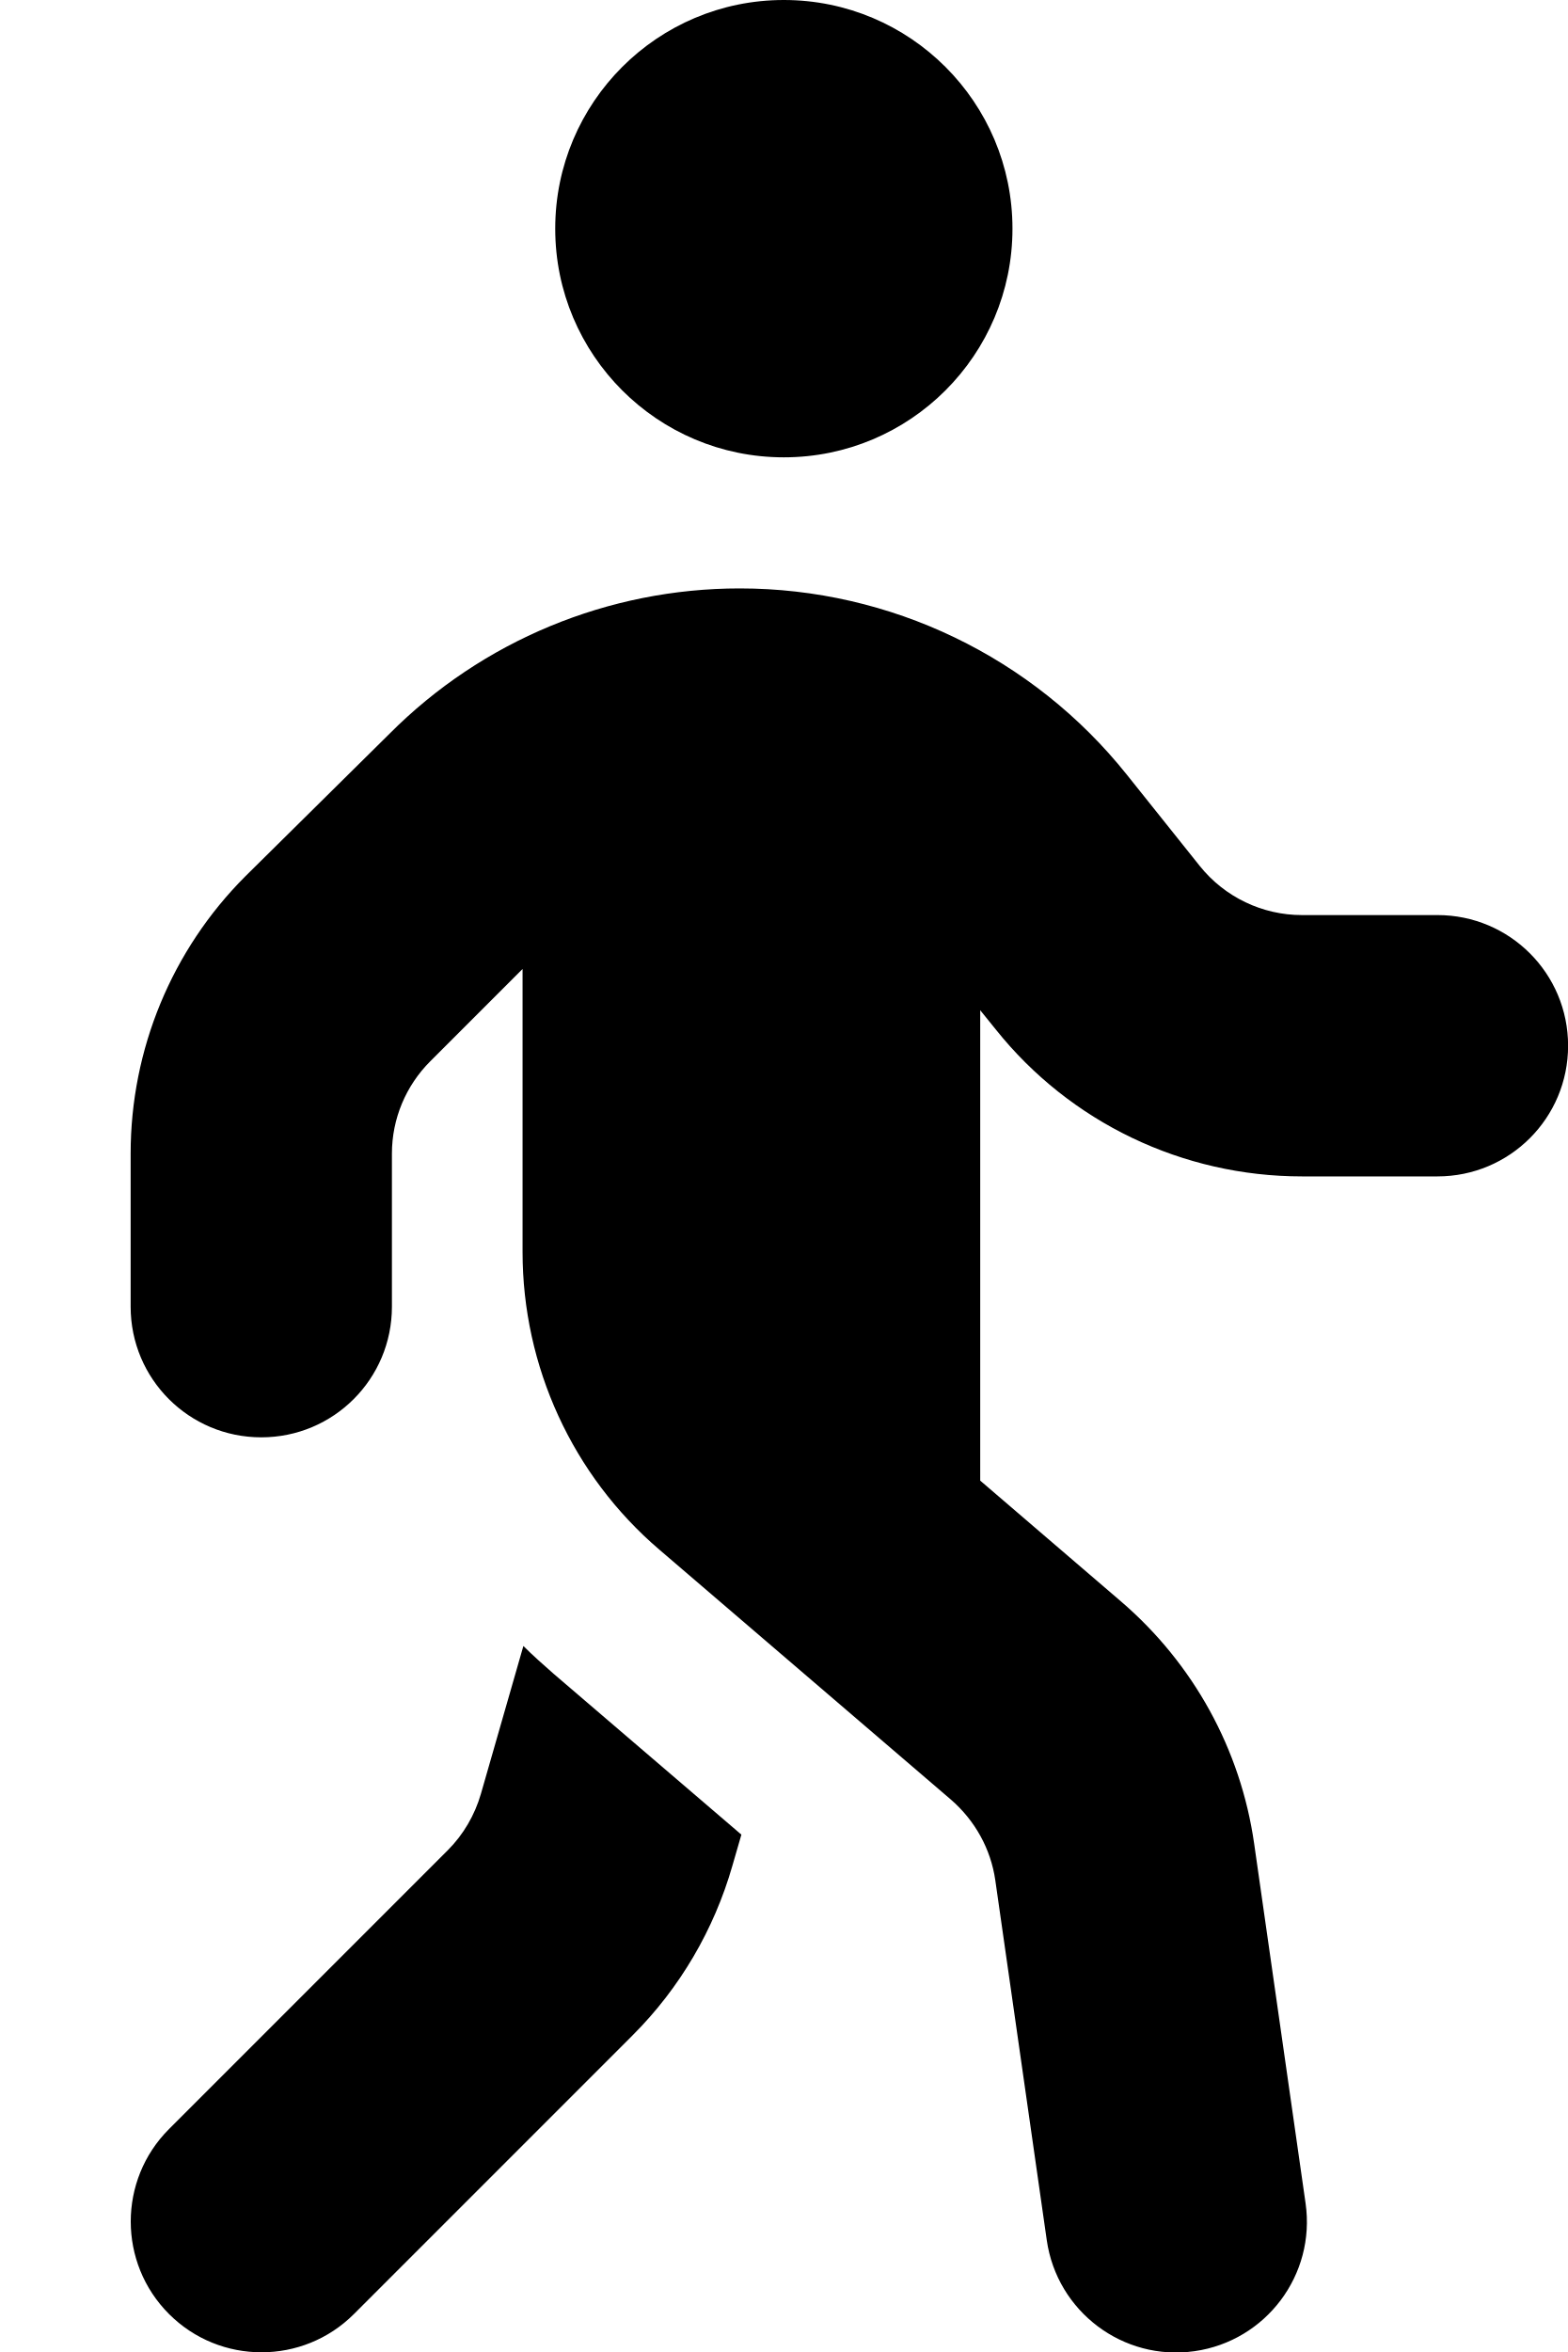
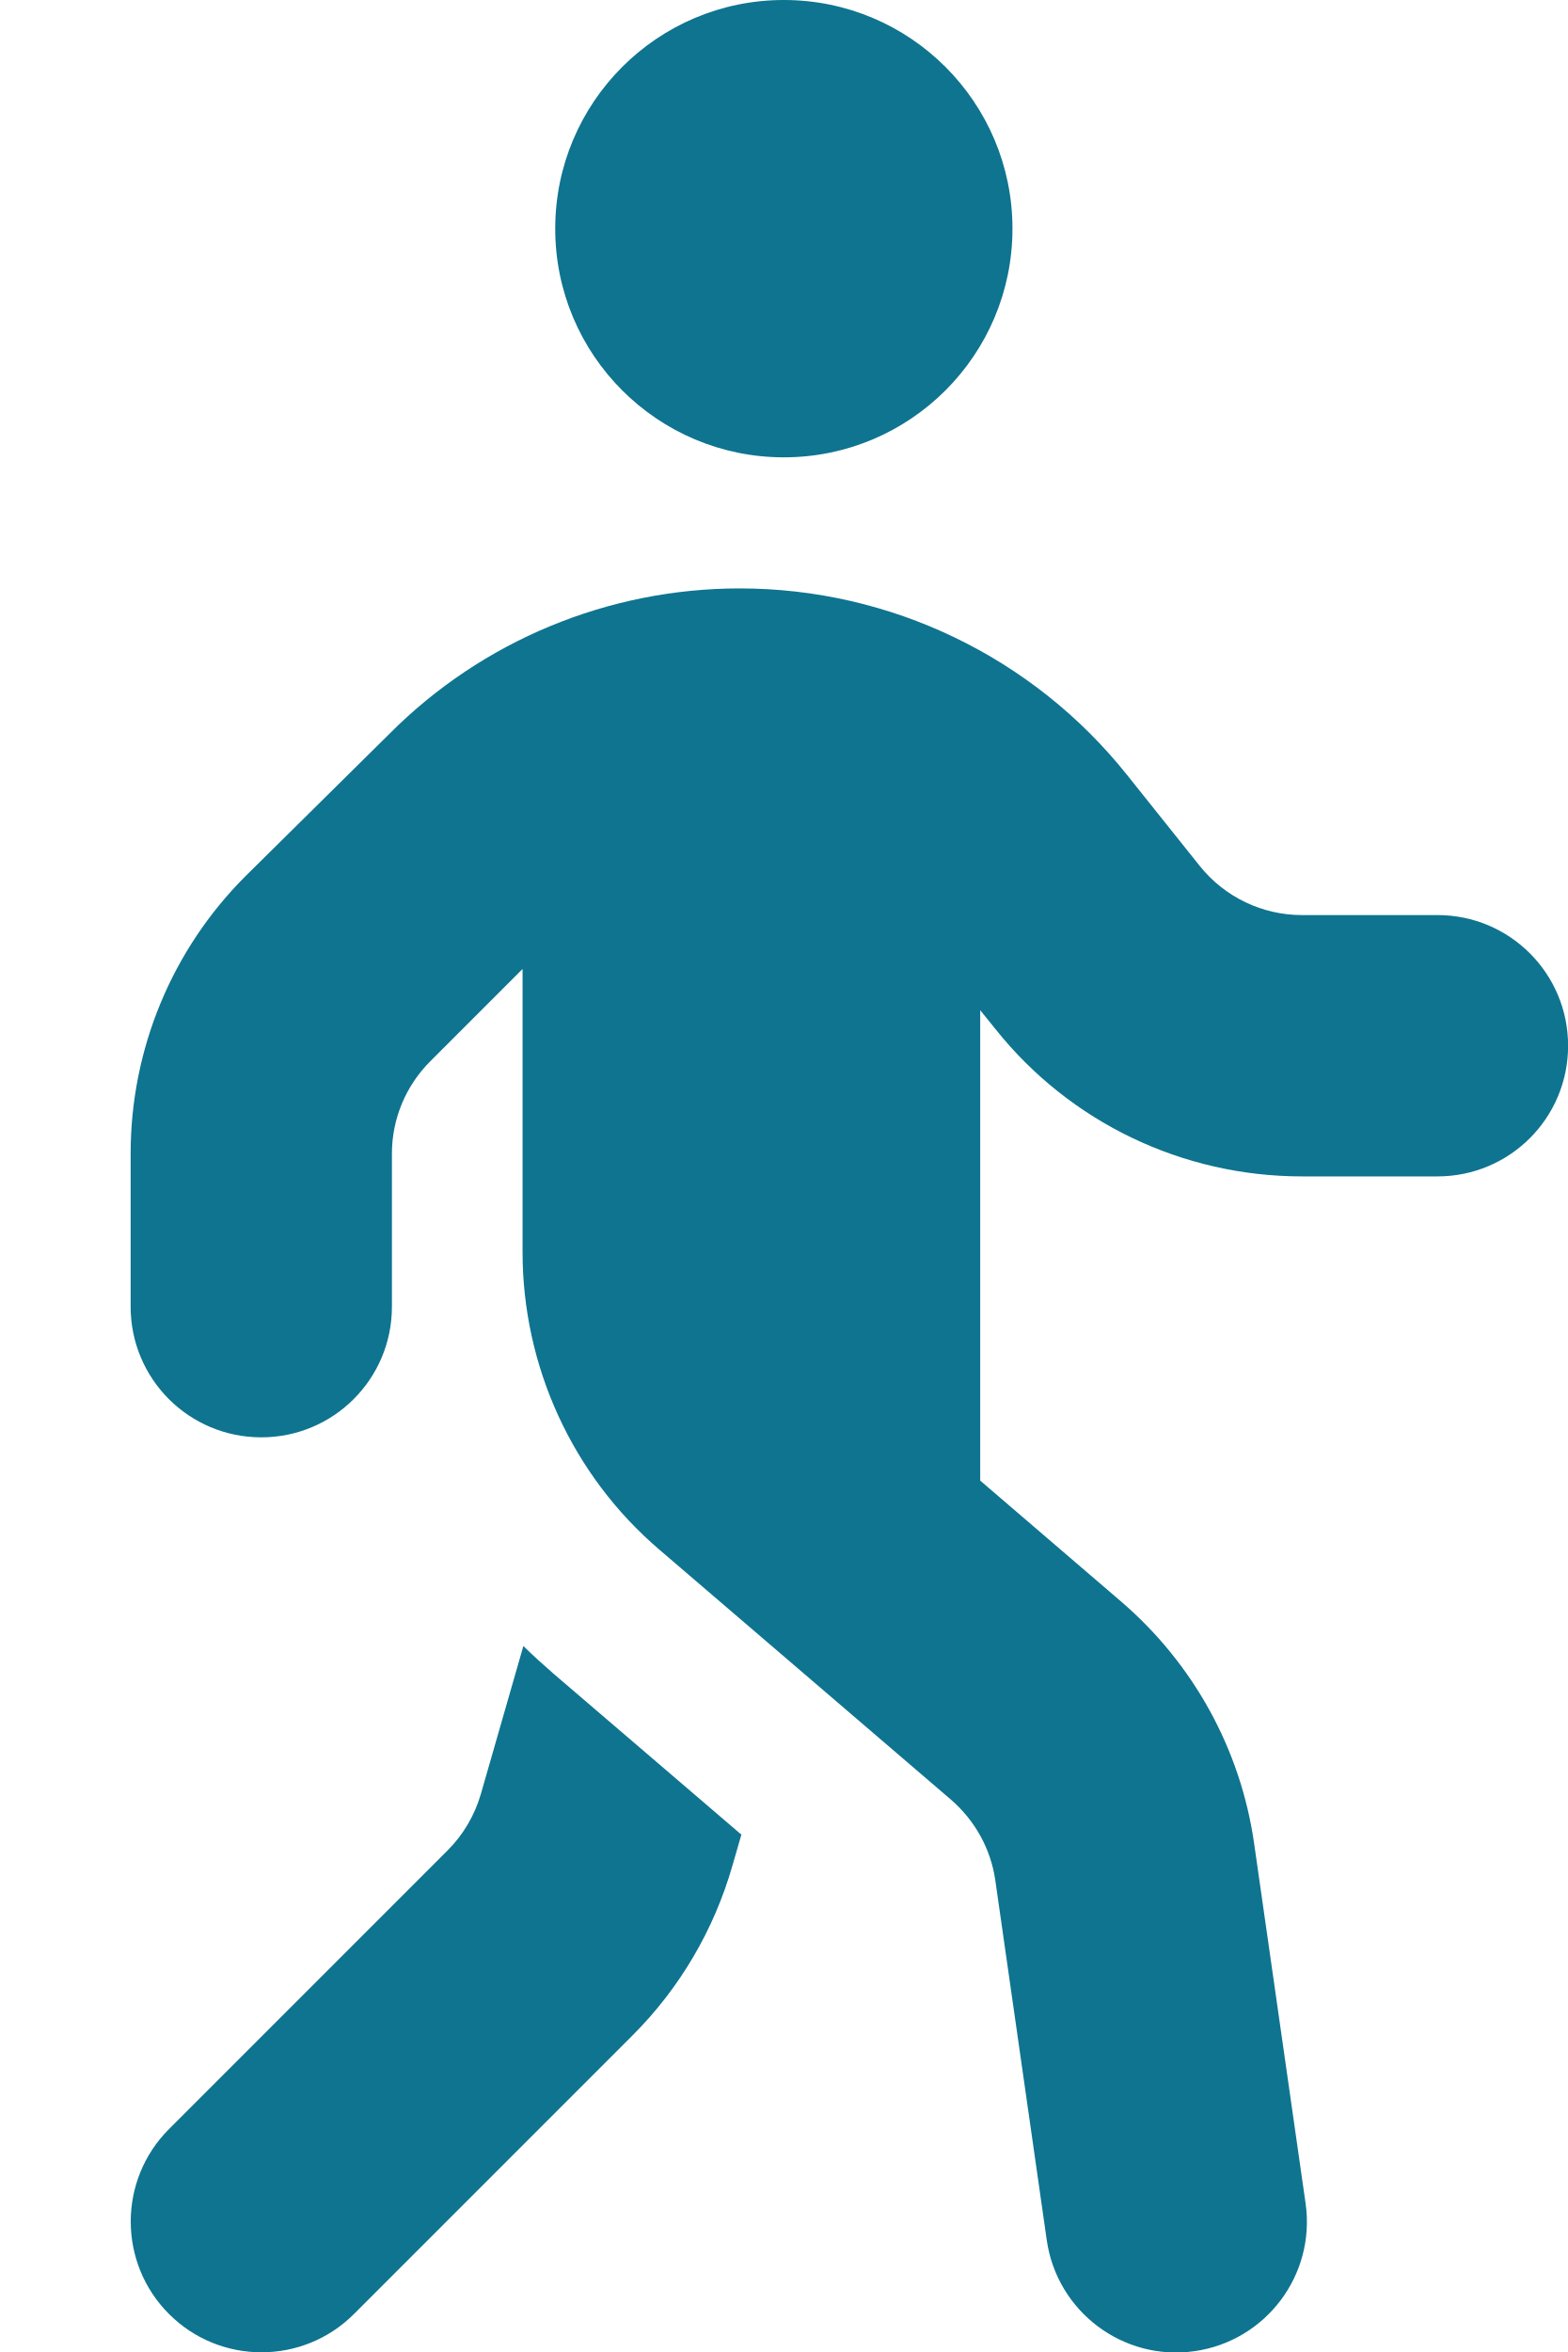
- <svg xmlns="http://www.w3.org/2000/svg" viewBox="0 -32 384 576">
+ <svg xmlns="http://www.w3.org/2000/svg" viewBox="0 -32 384 576" fill="#0E7490">
  <path d="M192 80a56 56 0 1 0 0-112 56 56 0 1 0 0 112zM105.4 227.9l22.6-22.6 0 69.3c0 28 12.2 54.7 33.5 72.9l71.4 61.2c5.9 5.1 9.8 12.1 10.9 19.8l12.6 88.1c2.5 17.5 18.7 29.7 36.2 27.2s29.7-18.7 27.2-36.2l-12.6-88.1c-3.3-23.1-14.9-44.1-32.6-59.3l-34.5-29.6 0-115.2 3.8 4.7c18.2 22.8 45.8 36 75 36l33.2 0c17.7 0 32-14.3 32-32s-14.3-32-32-32l-33.2 0c-9.7 0-18.9-4.4-25-12l-17.9-22.4c-23-28.8-57.9-45.6-94.8-45.6-32.2 0-63.1 12.8-85.8 35.6L60.1 182.6C42.1 200.6 32 225 32 250.5L32 288c0 17.7 14.3 32 32 32s32-14.3 32-32l0-37.5c0-8.5 3.4-16.6 9.4-22.6zm12.4 179.4c-1.5 5.2-4.3 10-8.1 13.8L41.4 489.4c-12.5 12.5-12.5 32.8 0 45.3s32.8 12.5 45.3 0l68.3-68.3c11.5-11.5 19.9-25.8 24.4-41.5l2.2-7.6-46-39.4c-2.5-2.2-5-4.4-7.4-6.8l-10.4 36.2z" />
</svg>
